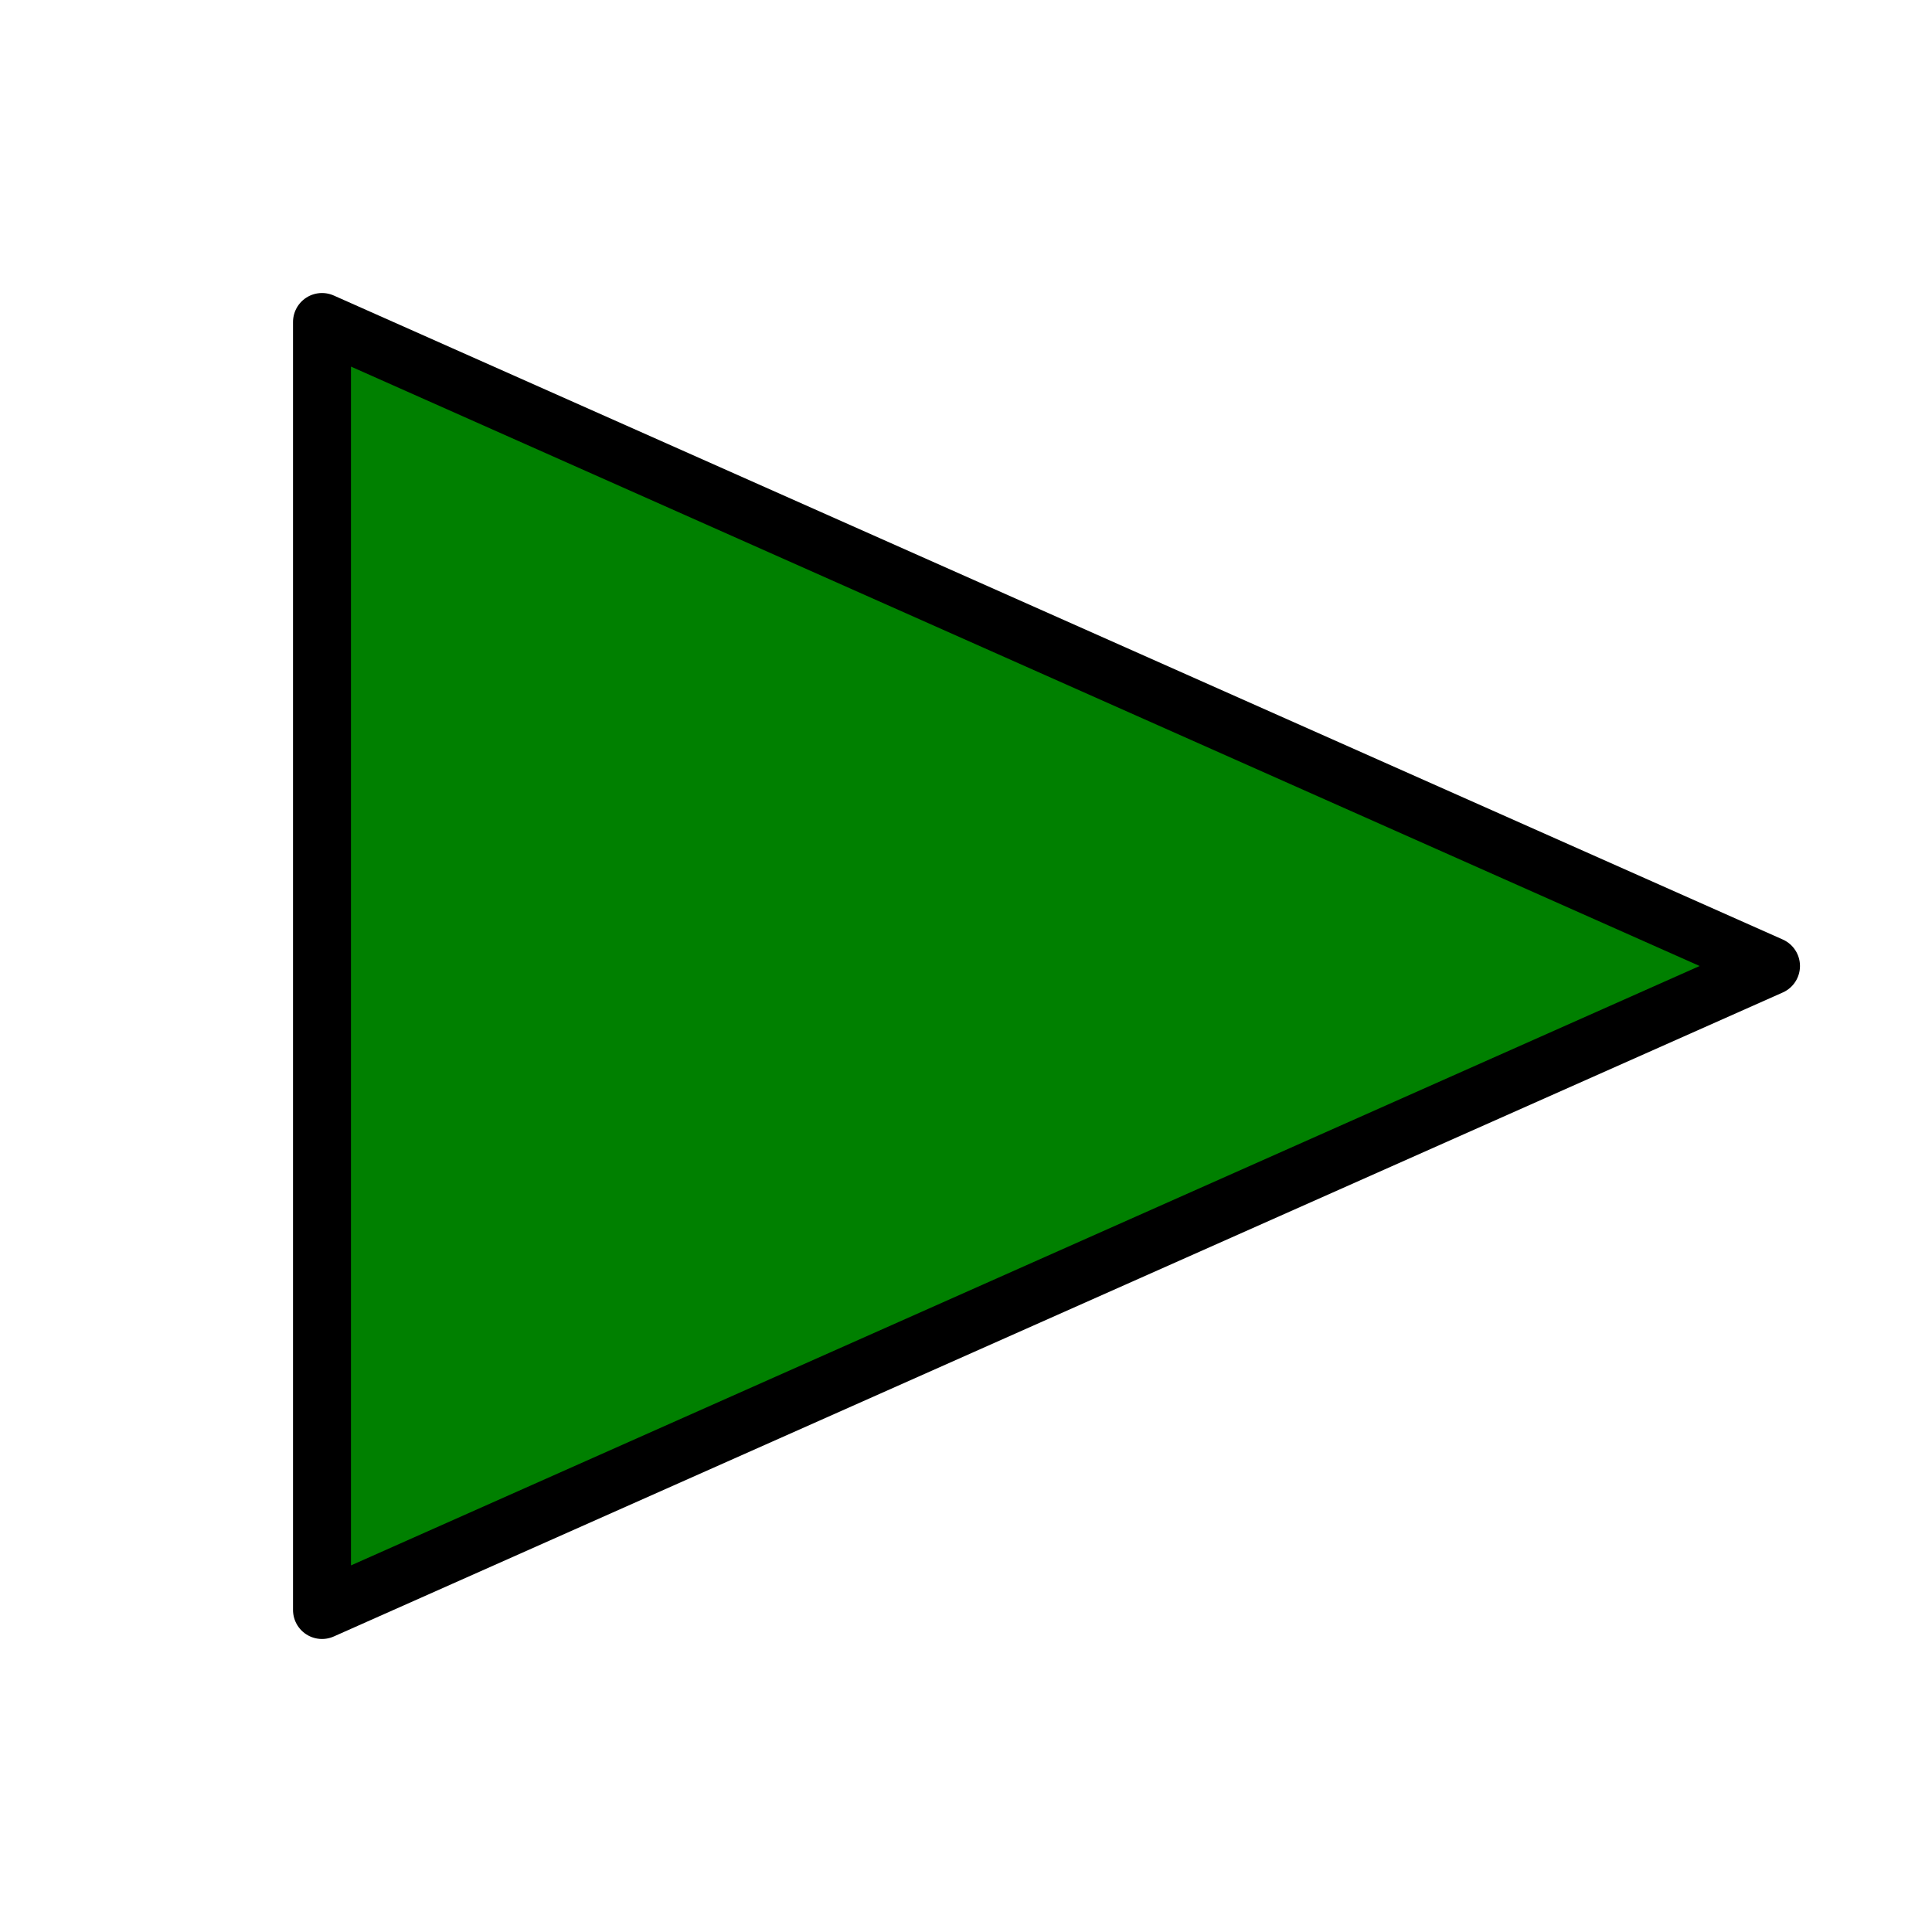
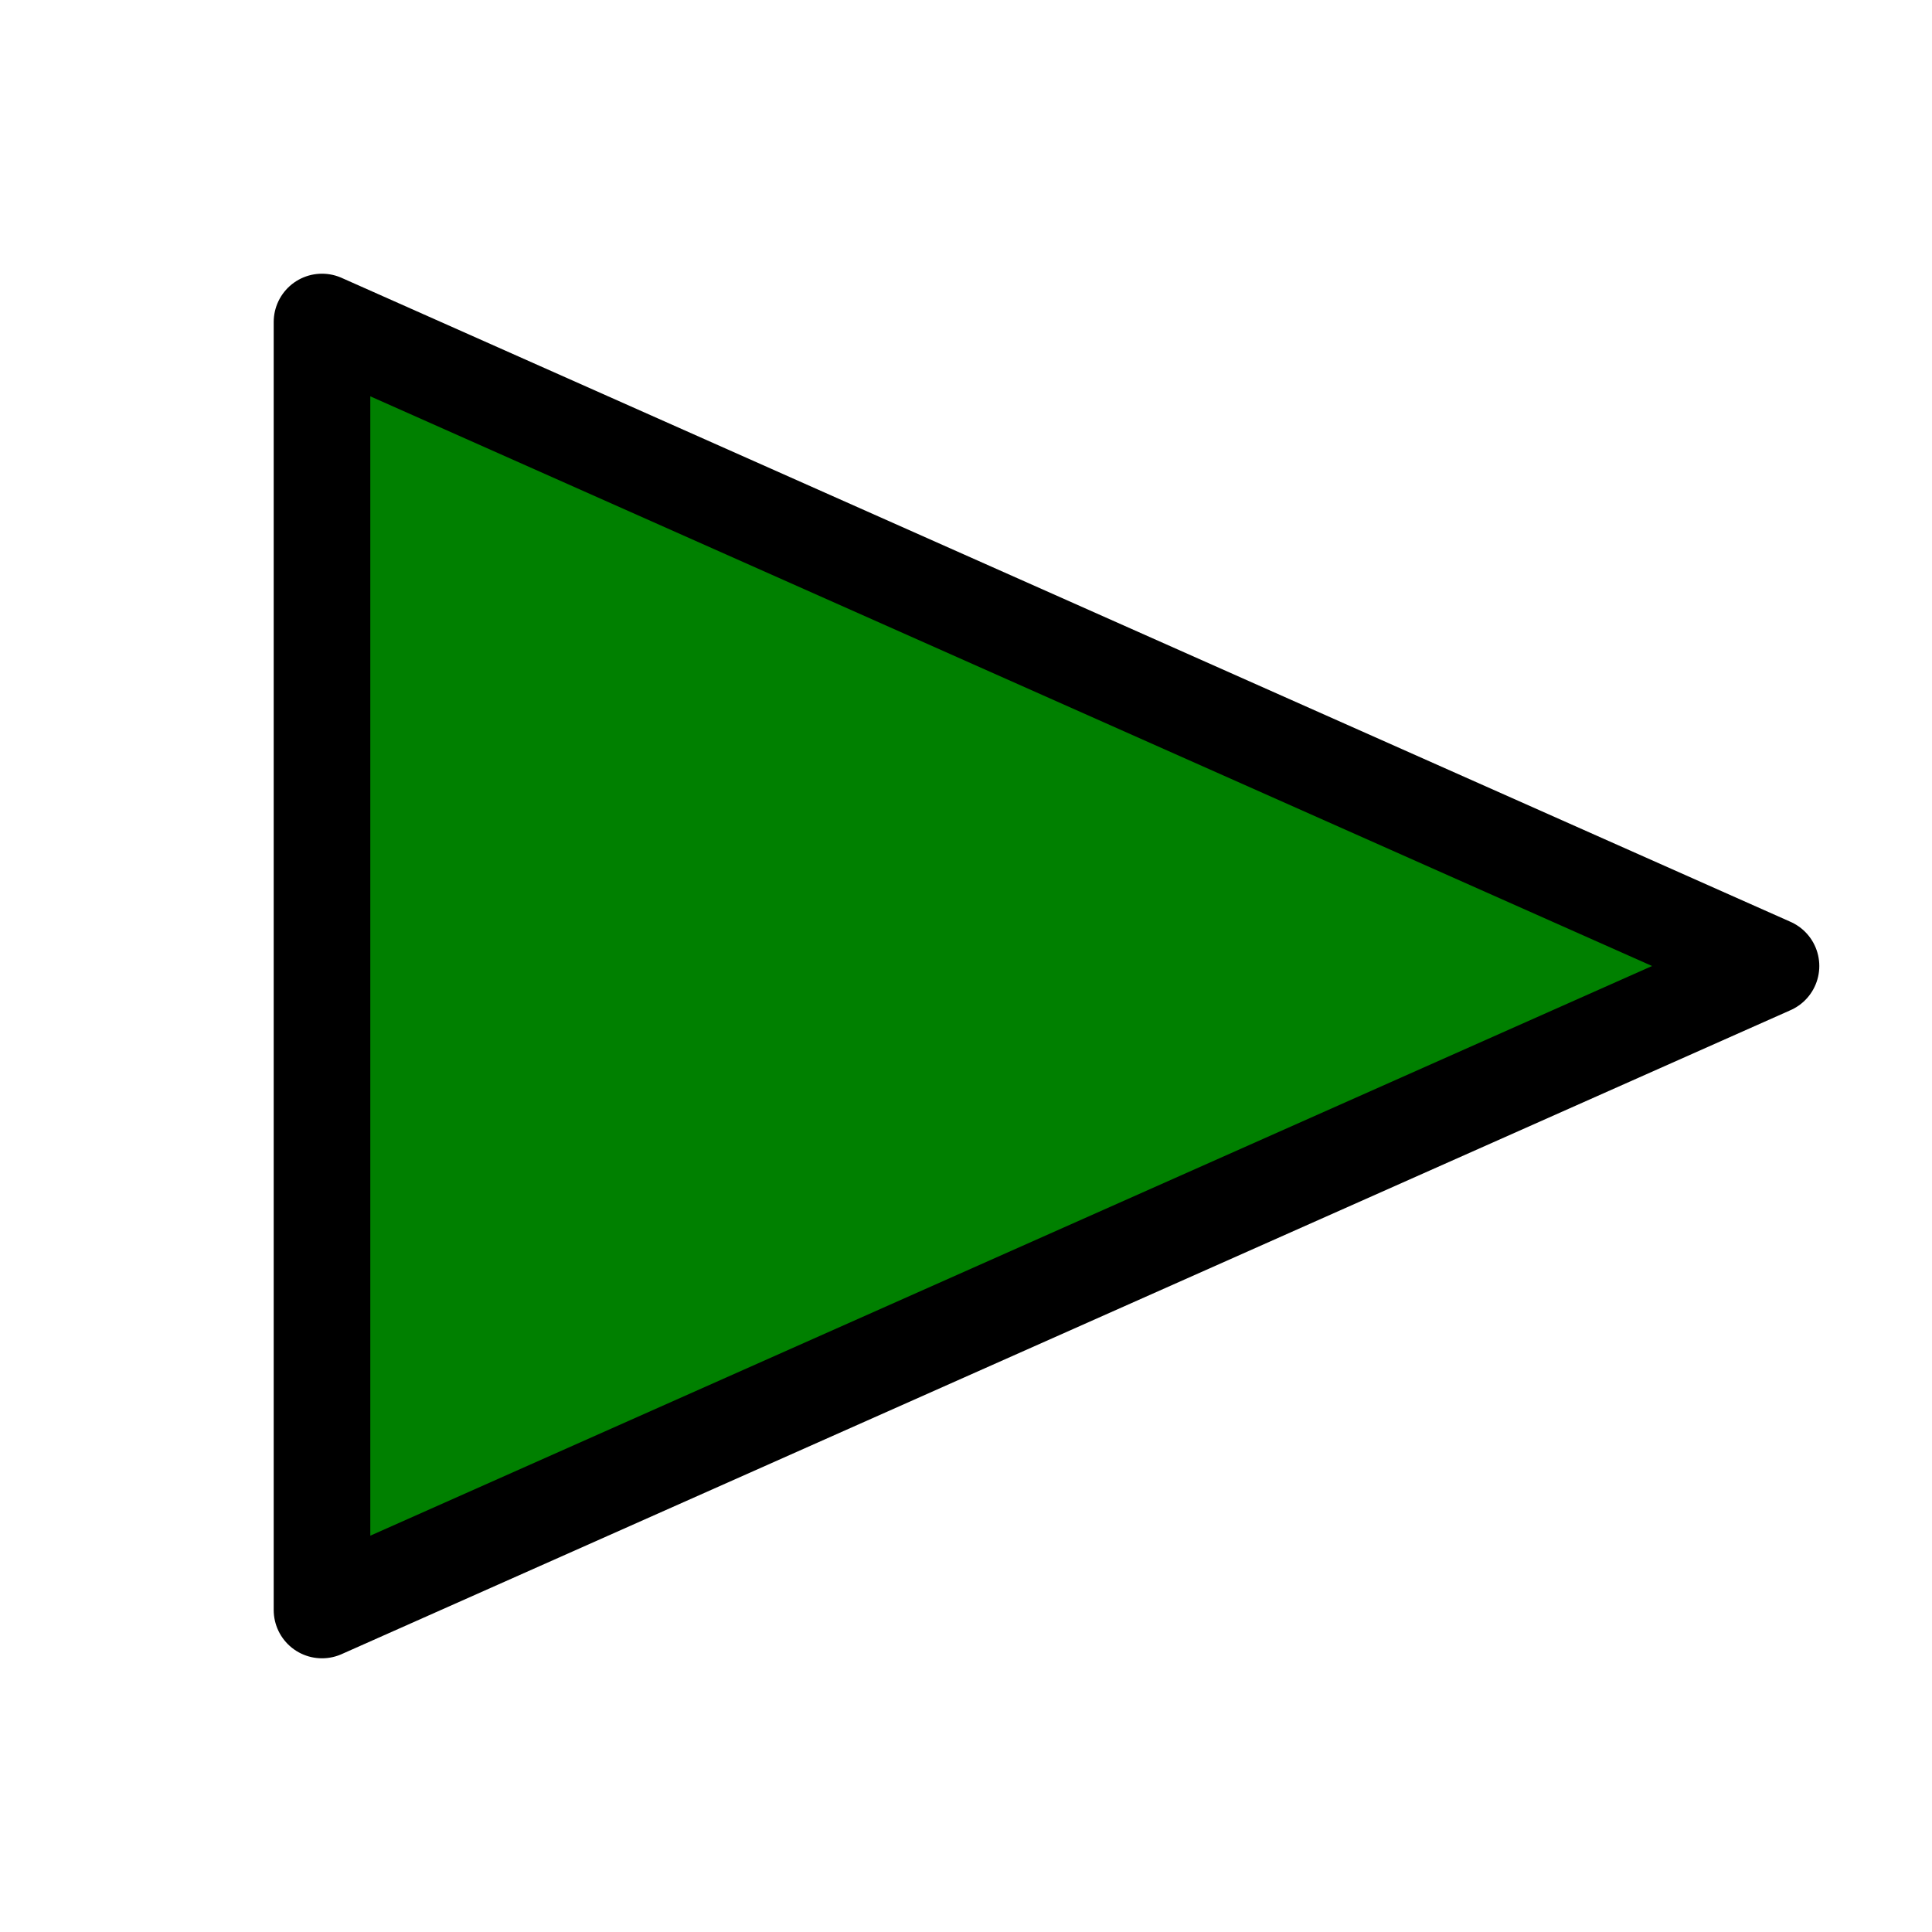
<svg xmlns="http://www.w3.org/2000/svg" viewBox="0 0 24 24" width="48" height="48">
-   <polygon points="4 4, 4 20, 22 12" fill="green" stroke="black" stroke-width="3%" stroke-linejoin="round" />
+   <polygon points="4 4, 4 20, 22 12" fill="green" stroke="black" stroke-width="5%" stroke-linejoin="round" />
</svg>
